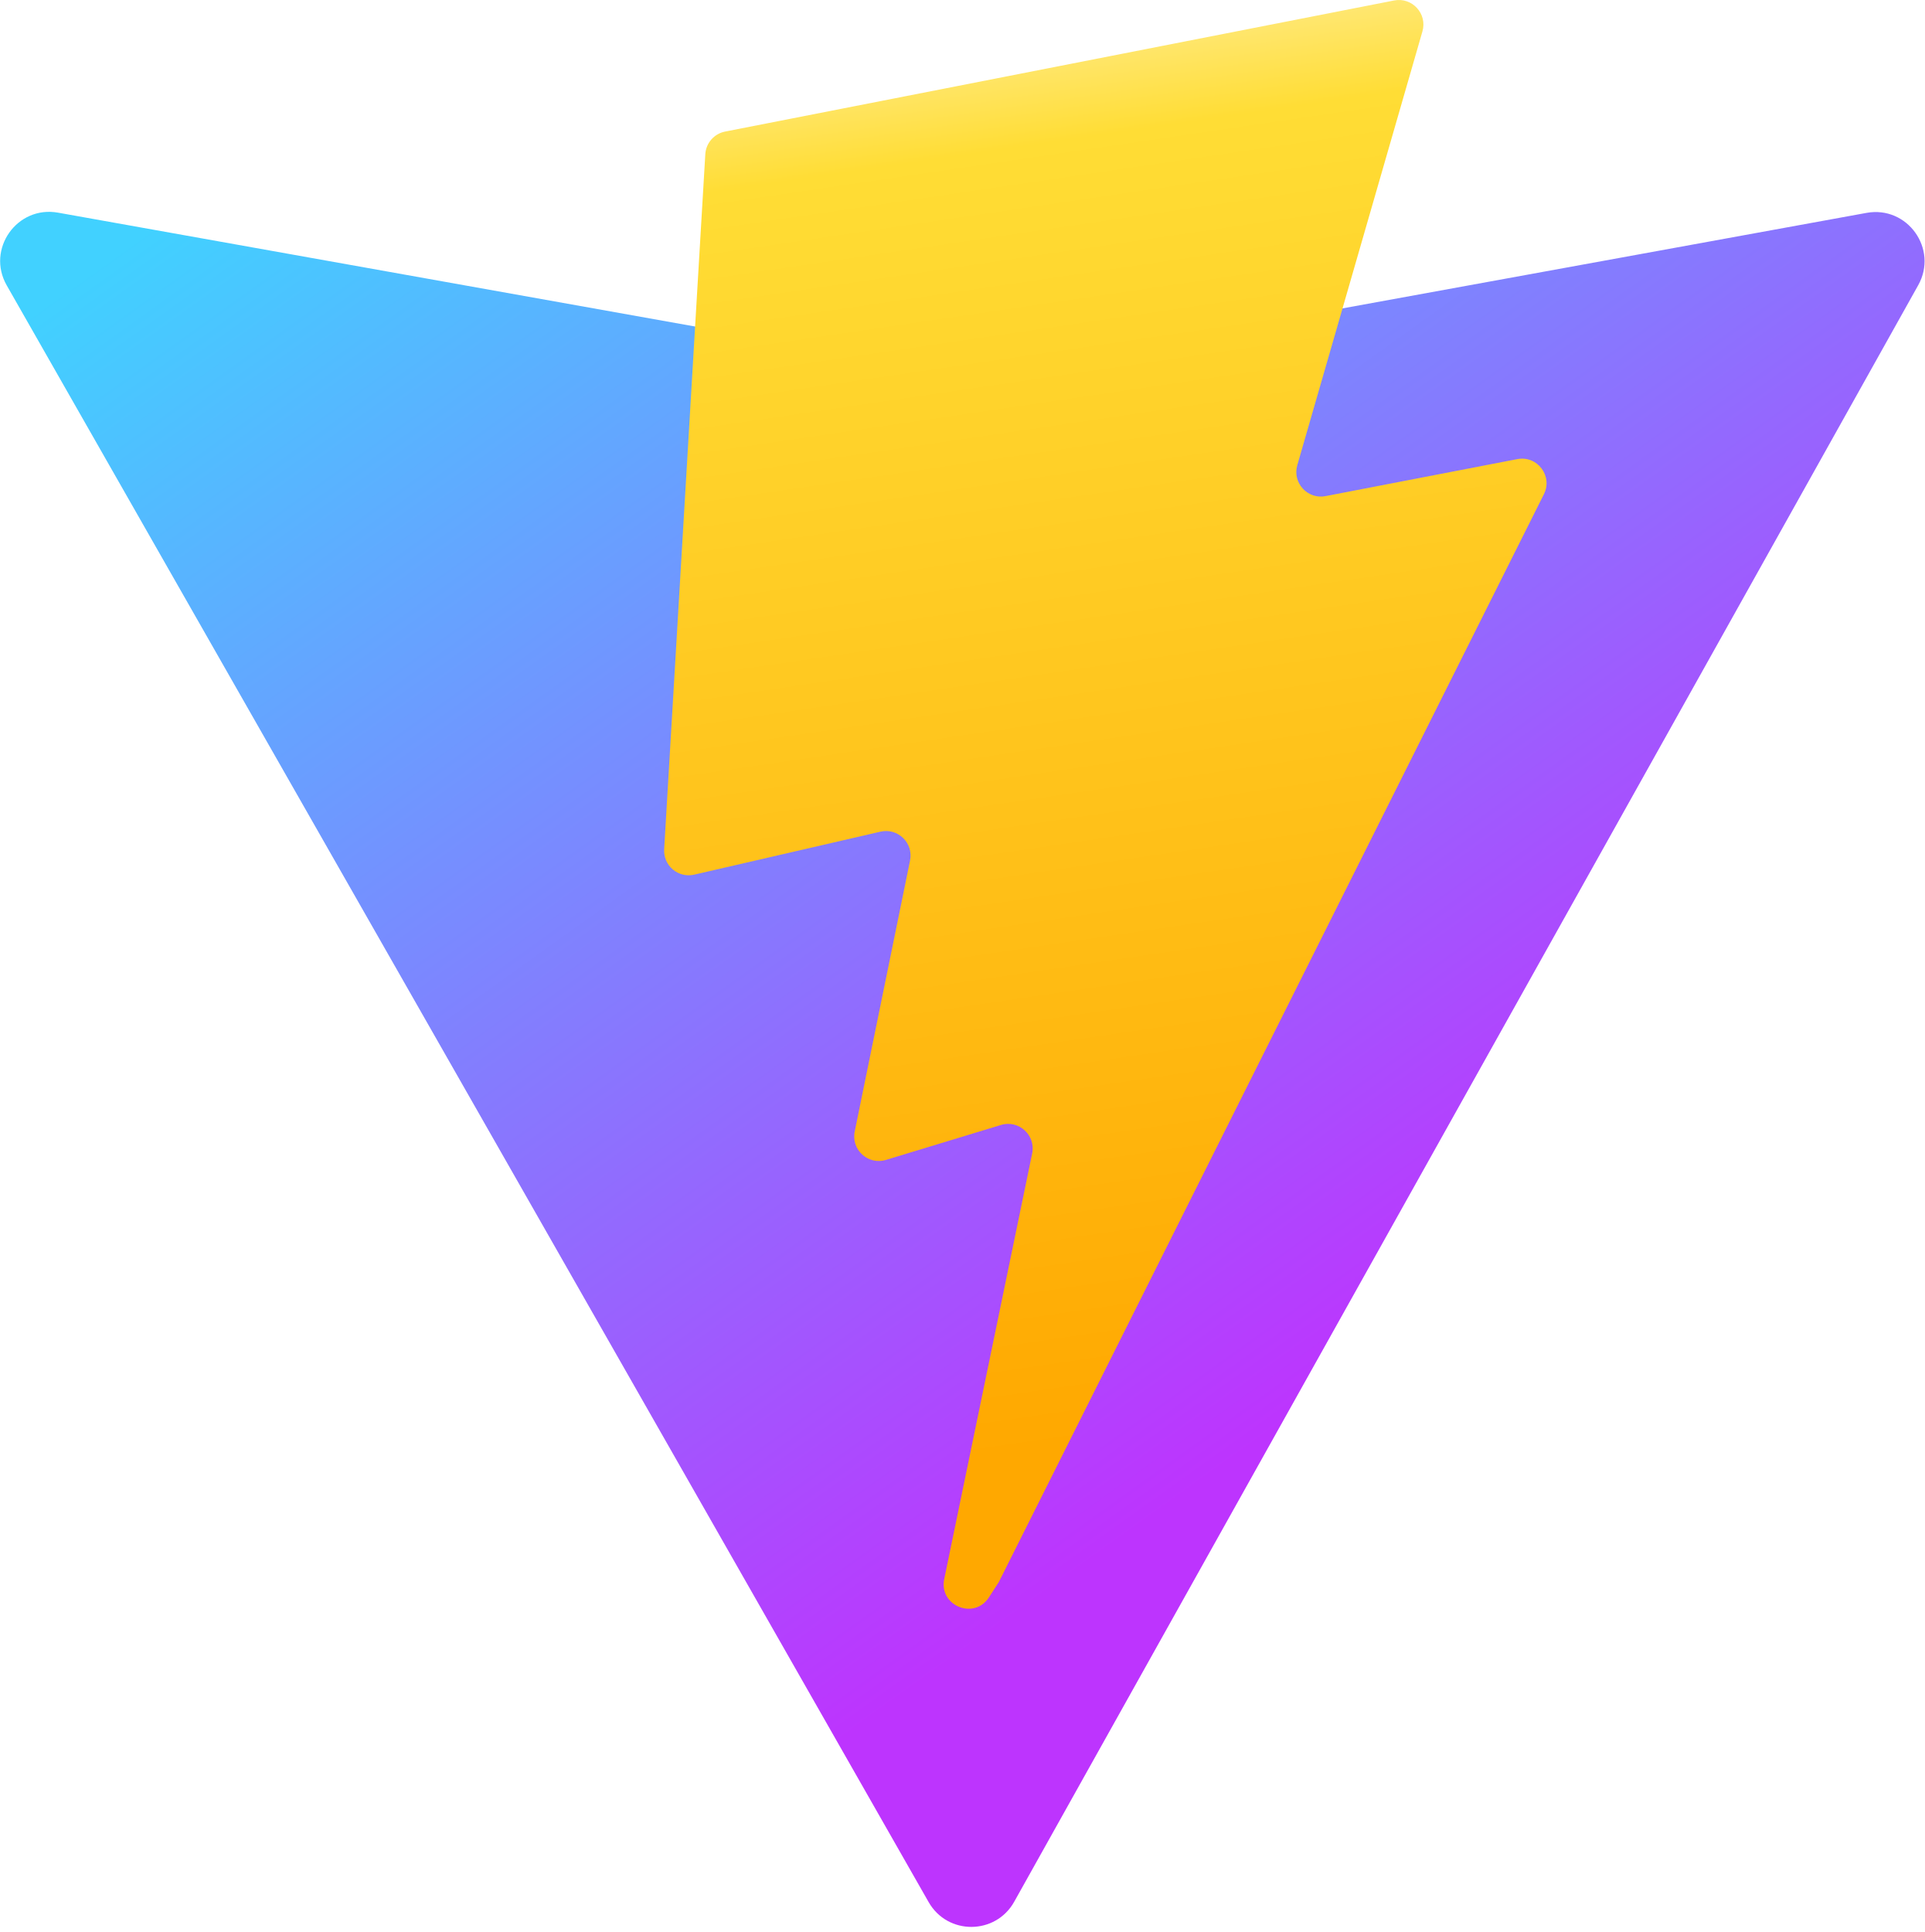
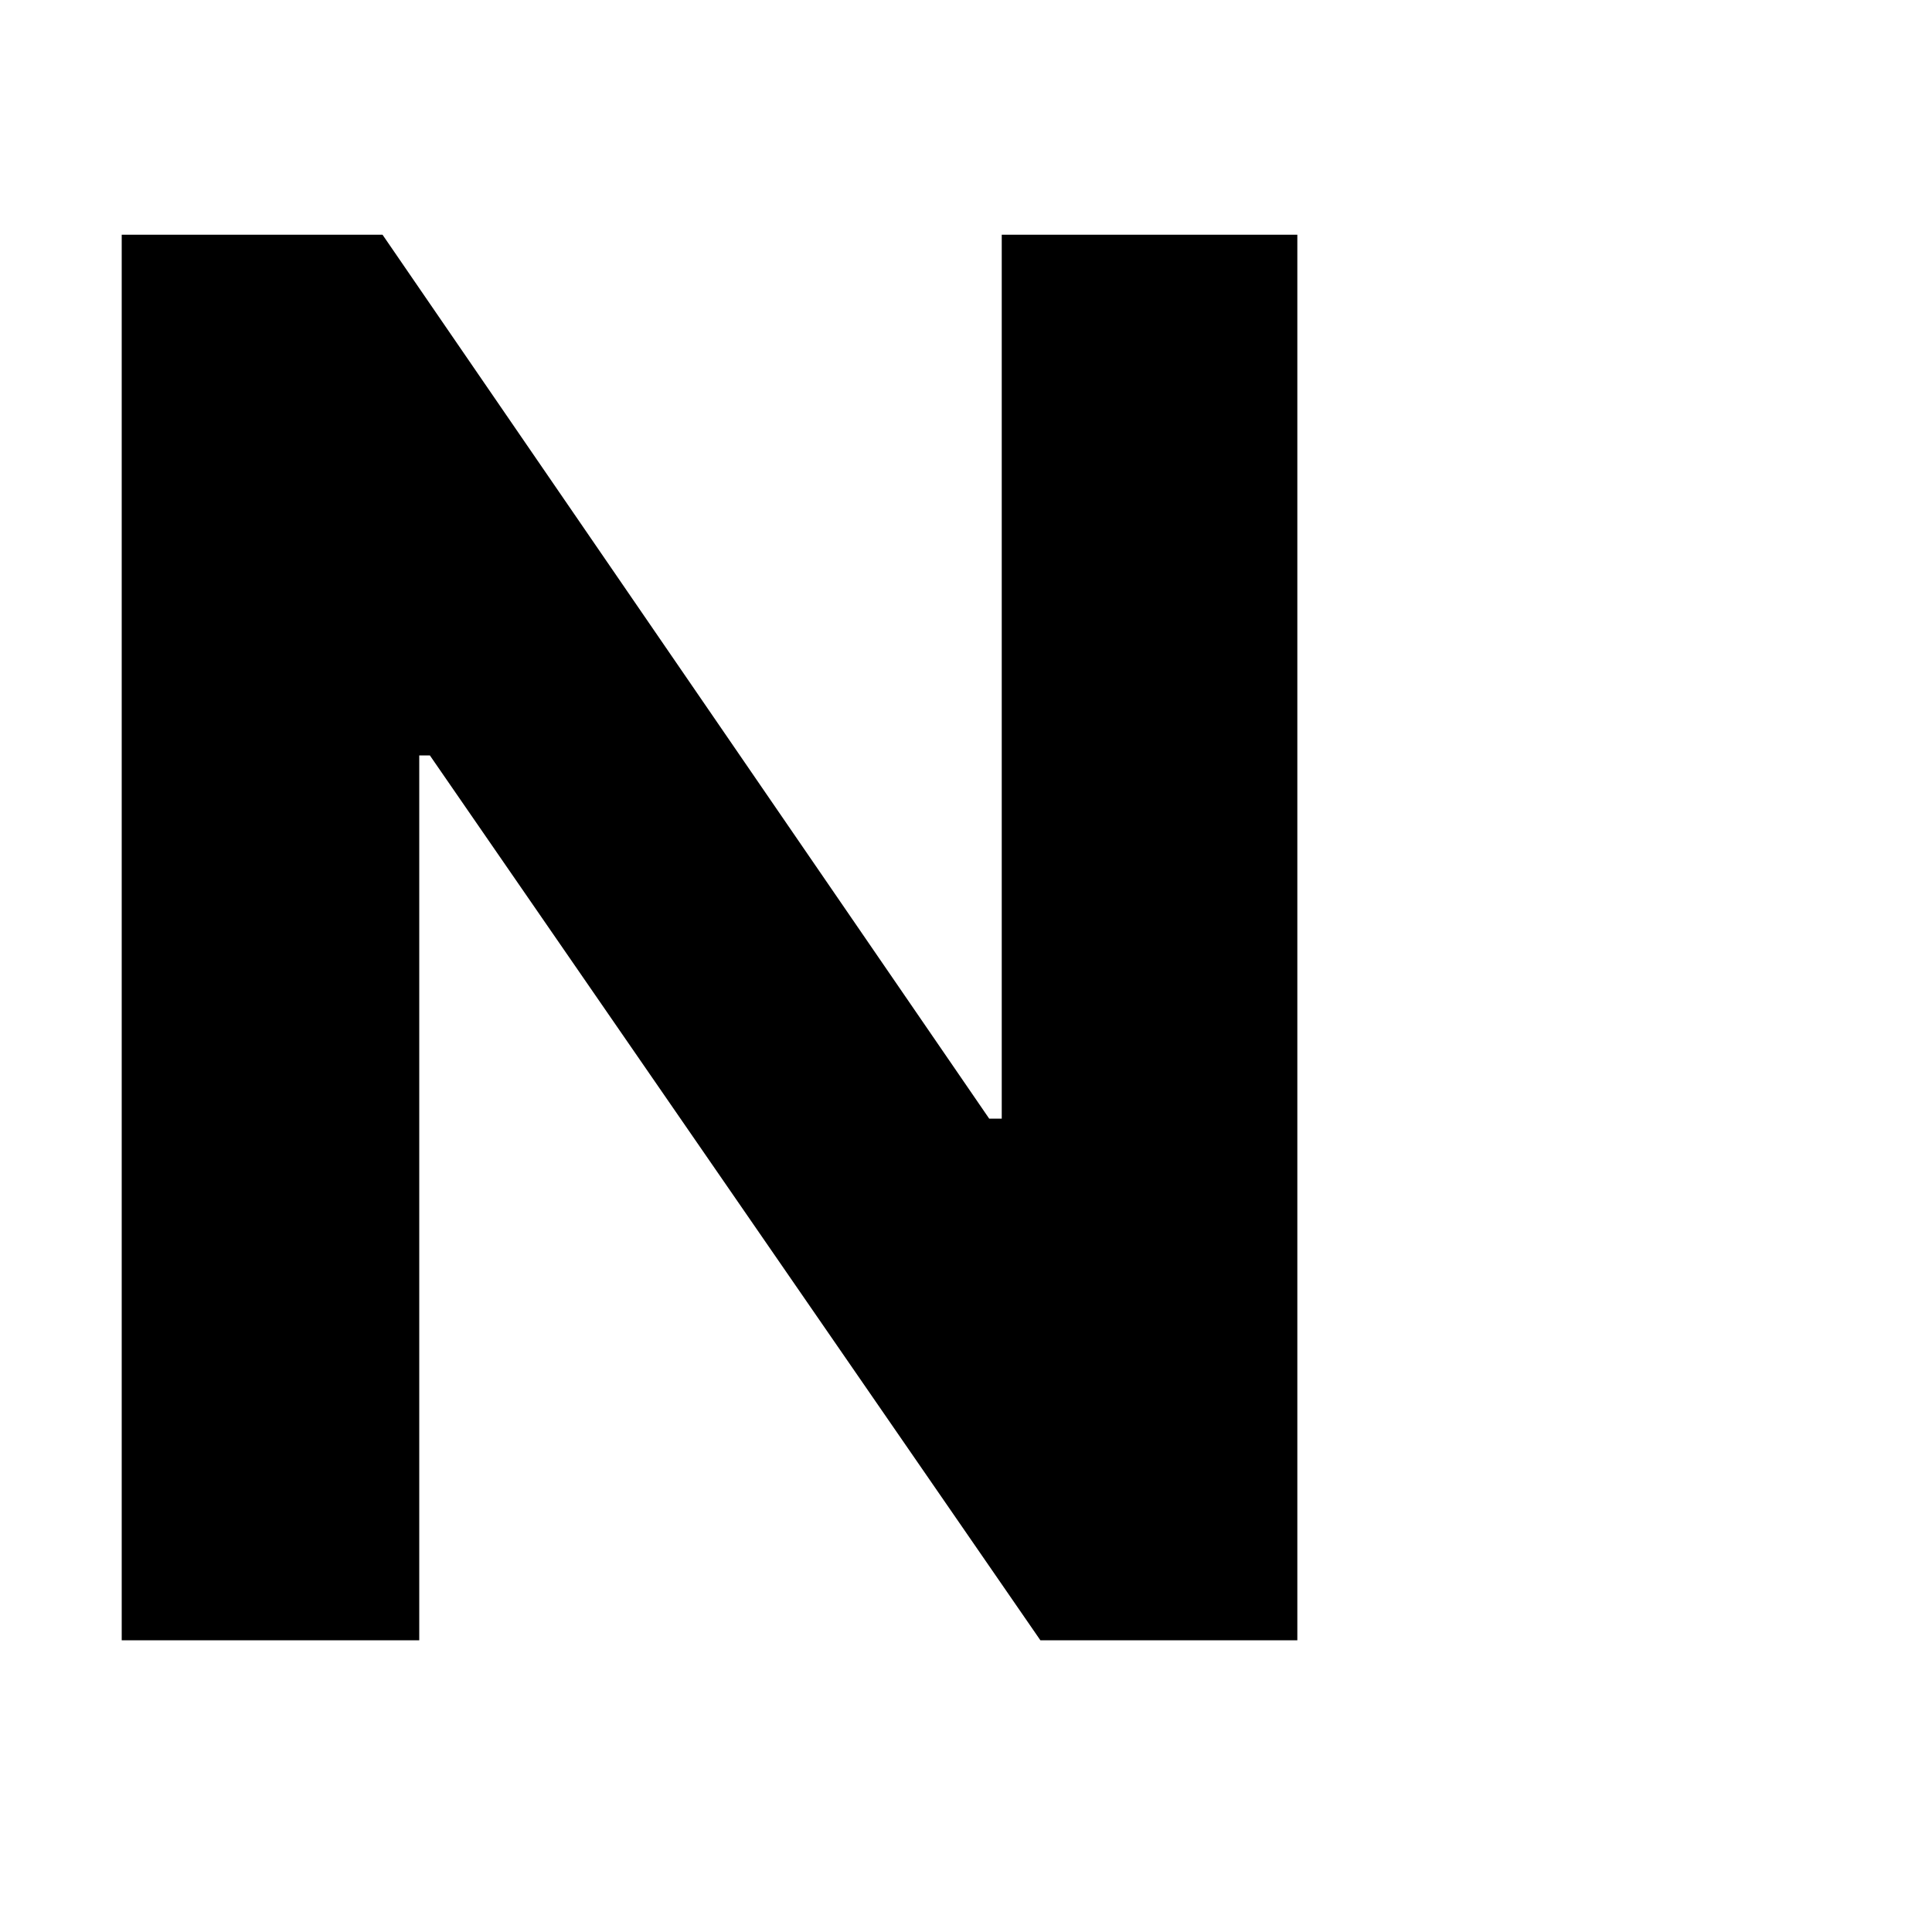
- <svg xmlns="http://www.w3.org/2000/svg" aria-hidden="true" role="img" class="iconify iconify--logos" width="31.88" height="32" preserveAspectRatio="xMidYMid meet" viewBox="0 0 256 257">
-   <defs>
-     <linearGradient id="IconifyId1813088fe1fbc01fb466" x1="-.828%" x2="57.636%" y1="7.652%" y2="78.411%">
-       <stop offset="0%" stop-color="#41D1FF" />
-       <stop offset="100%" stop-color="#BD34FE" />
-     </linearGradient>
-     <linearGradient id="IconifyId1813088fe1fbc01fb467" x1="43.376%" x2="50.316%" y1="2.242%" y2="89.03%">
-       <stop offset="0%" stop-color="#FFEA83" />
-       <stop offset="8.333%" stop-color="#FFDD35" />
-       <stop offset="100%" stop-color="#FFA800" />
-     </linearGradient>
-   </defs>
-   <path fill="url(#IconifyId1813088fe1fbc01fb466)" d="M255.153 37.938L134.897 252.976c-2.483 4.44-8.862 4.466-11.382.048L.875 37.958c-2.746-4.814 1.371-10.646 6.827-9.67l120.385 21.517a6.537 6.537 0 0 0 2.322-.004l117.867-21.483c5.438-.991 9.574 4.796 6.877 9.62Z" />
-   <path fill="url(#IconifyId1813088fe1fbc01fb467)" d="M185.432.063L96.44 17.501a3.268 3.268 0 0 0-2.634 3.014l-5.474 92.456a3.268 3.268 0 0 0 3.997 3.378l24.777-5.718c2.318-.535 4.413 1.507 3.936 3.838l-7.361 36.047c-.495 2.426 1.782 4.5 4.151 3.78l15.304-4.649c2.372-.72 4.652 1.36 4.15 3.788l-11.698 56.621c-.732 3.542 3.979 5.473 5.943 2.437l1.313-2.028l72.516-144.72c1.215-2.423-.88-5.186-3.54-4.672l-25.505 4.922c-2.396.462-4.435-1.77-3.759-4.114l16.646-57.705c.677-2.35-1.37-4.583-3.769-4.113Z" />
+ <svg xmlns="http://www.w3.org/2000/svg" width="2" height="2" viewBox="0 0 2 2" fill="none">
+   <path d="M1.343 0.243V1.698H1.077L0.445 0.782H0.434V1.698H0.126V0.243H0.396L1.024 1.158H1.037V0.243H1.343Z" fill="black" />
</svg>
